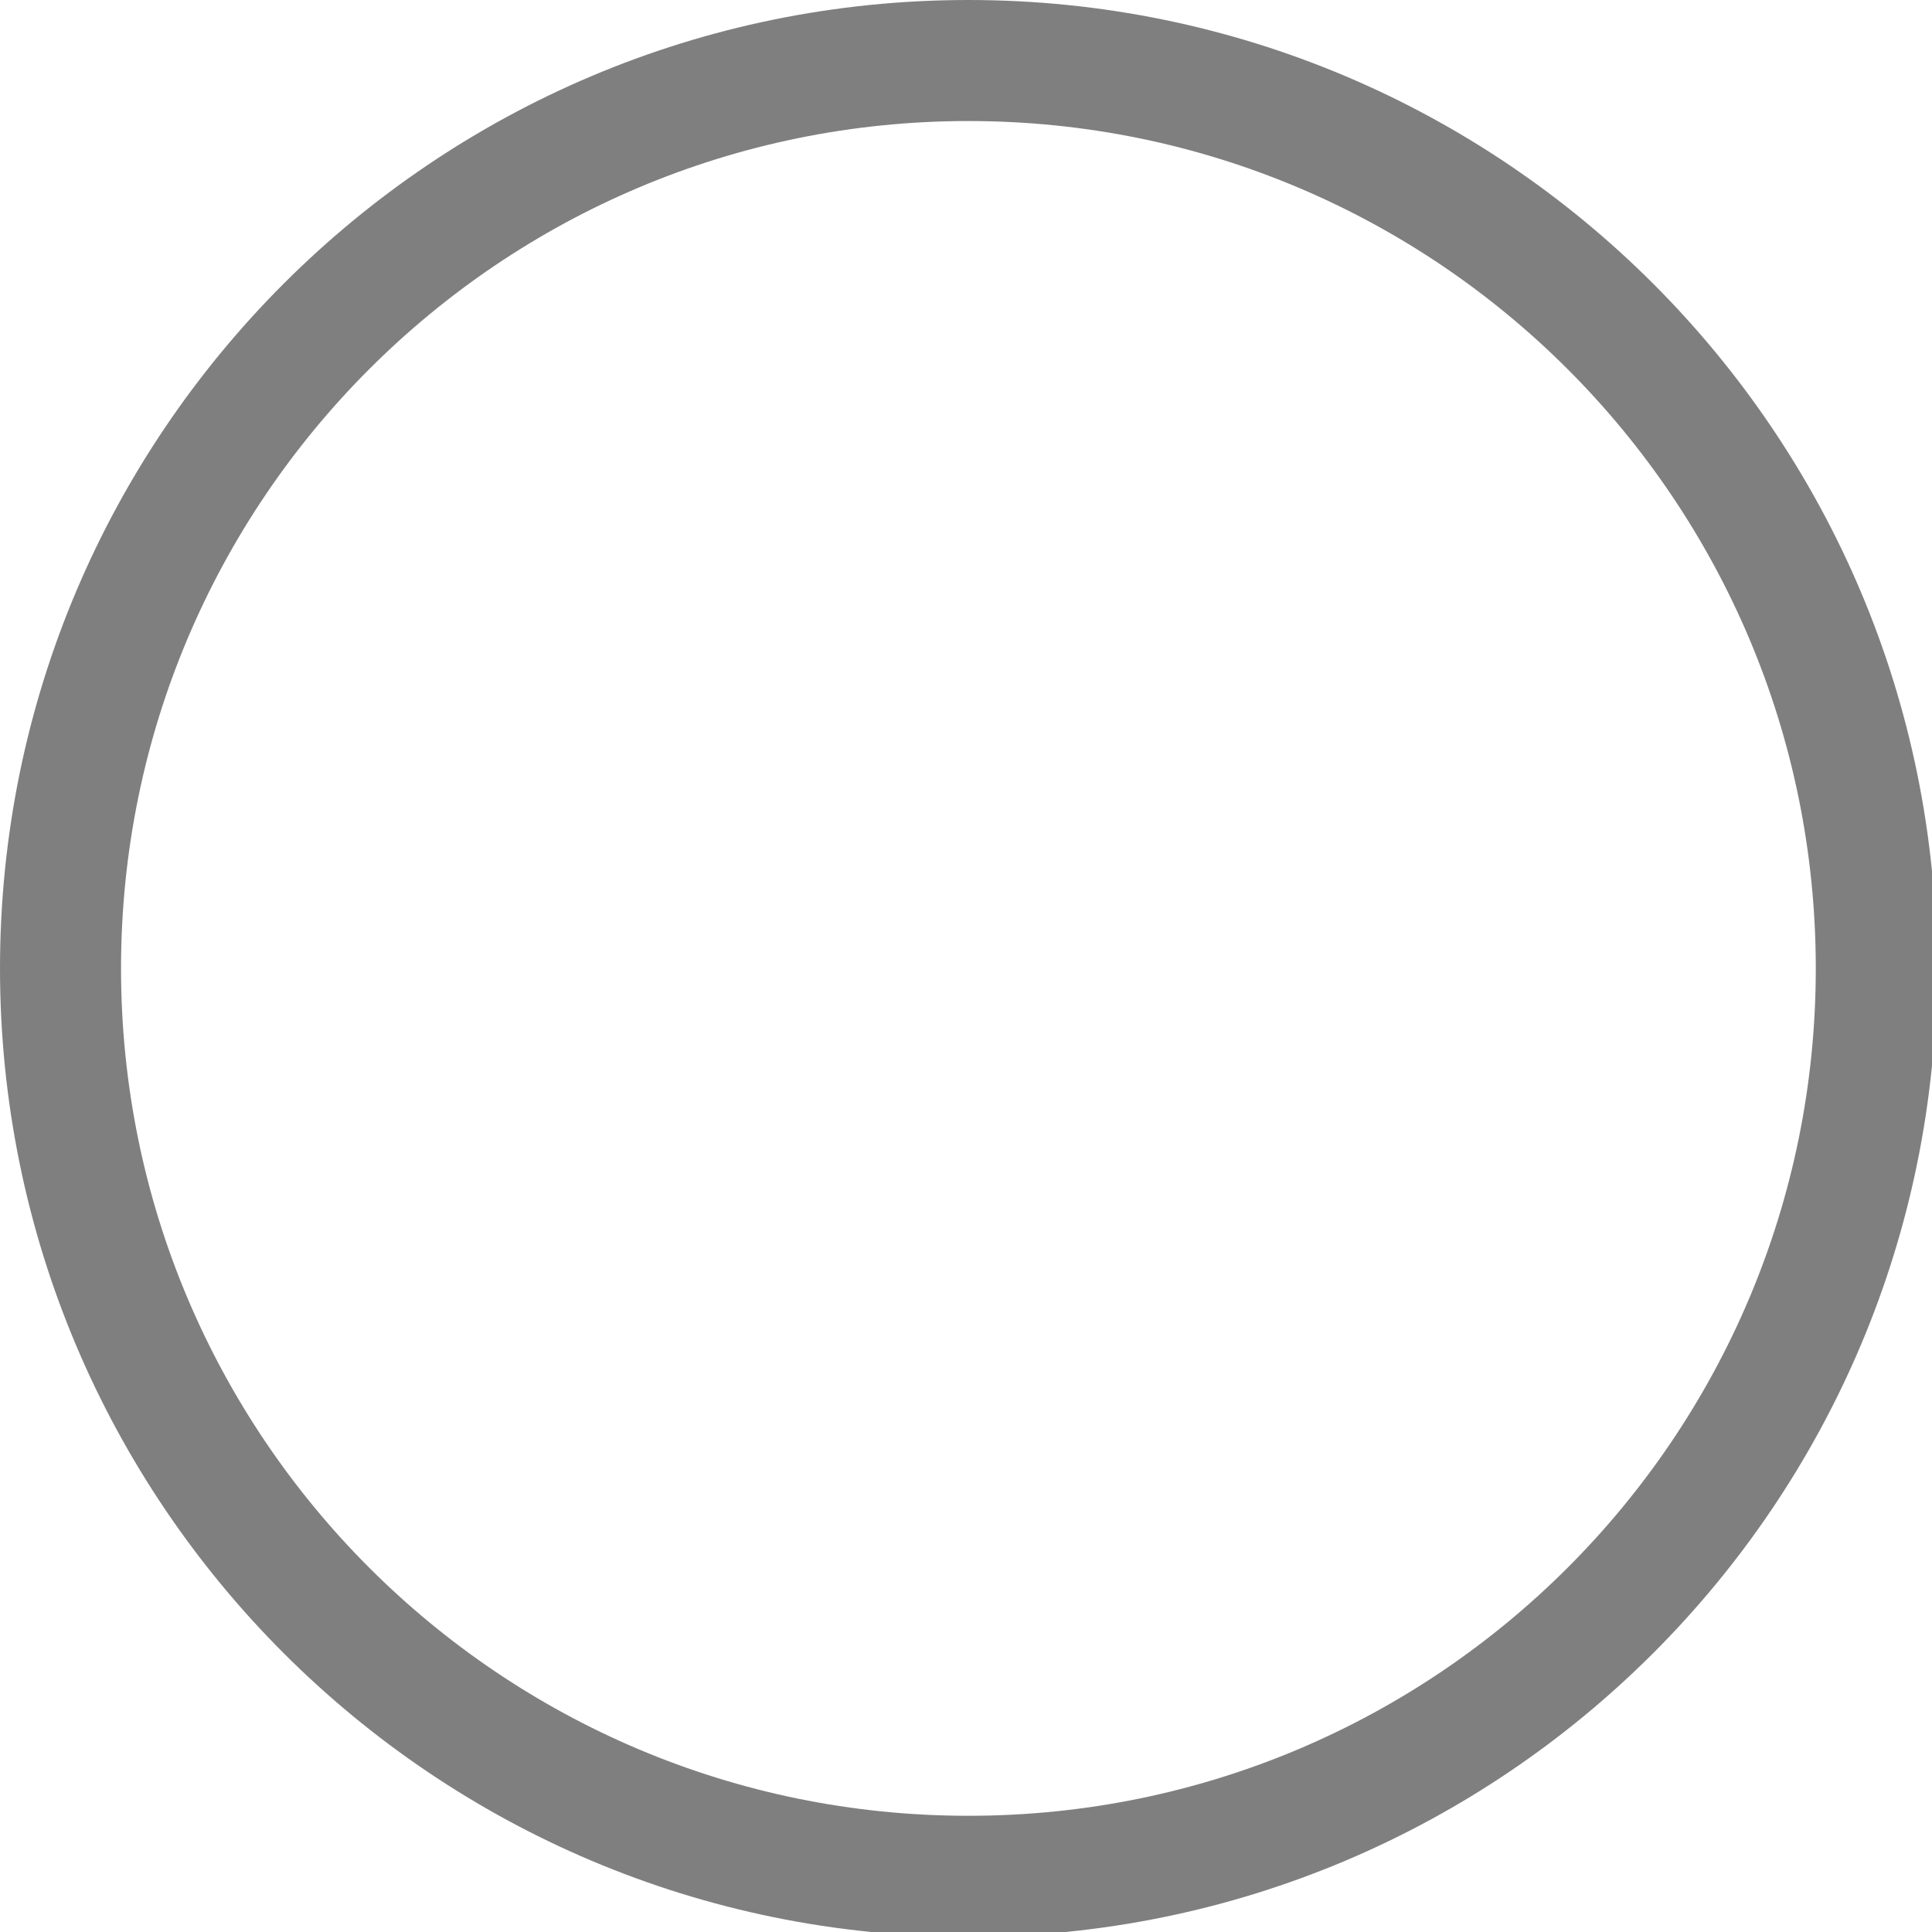
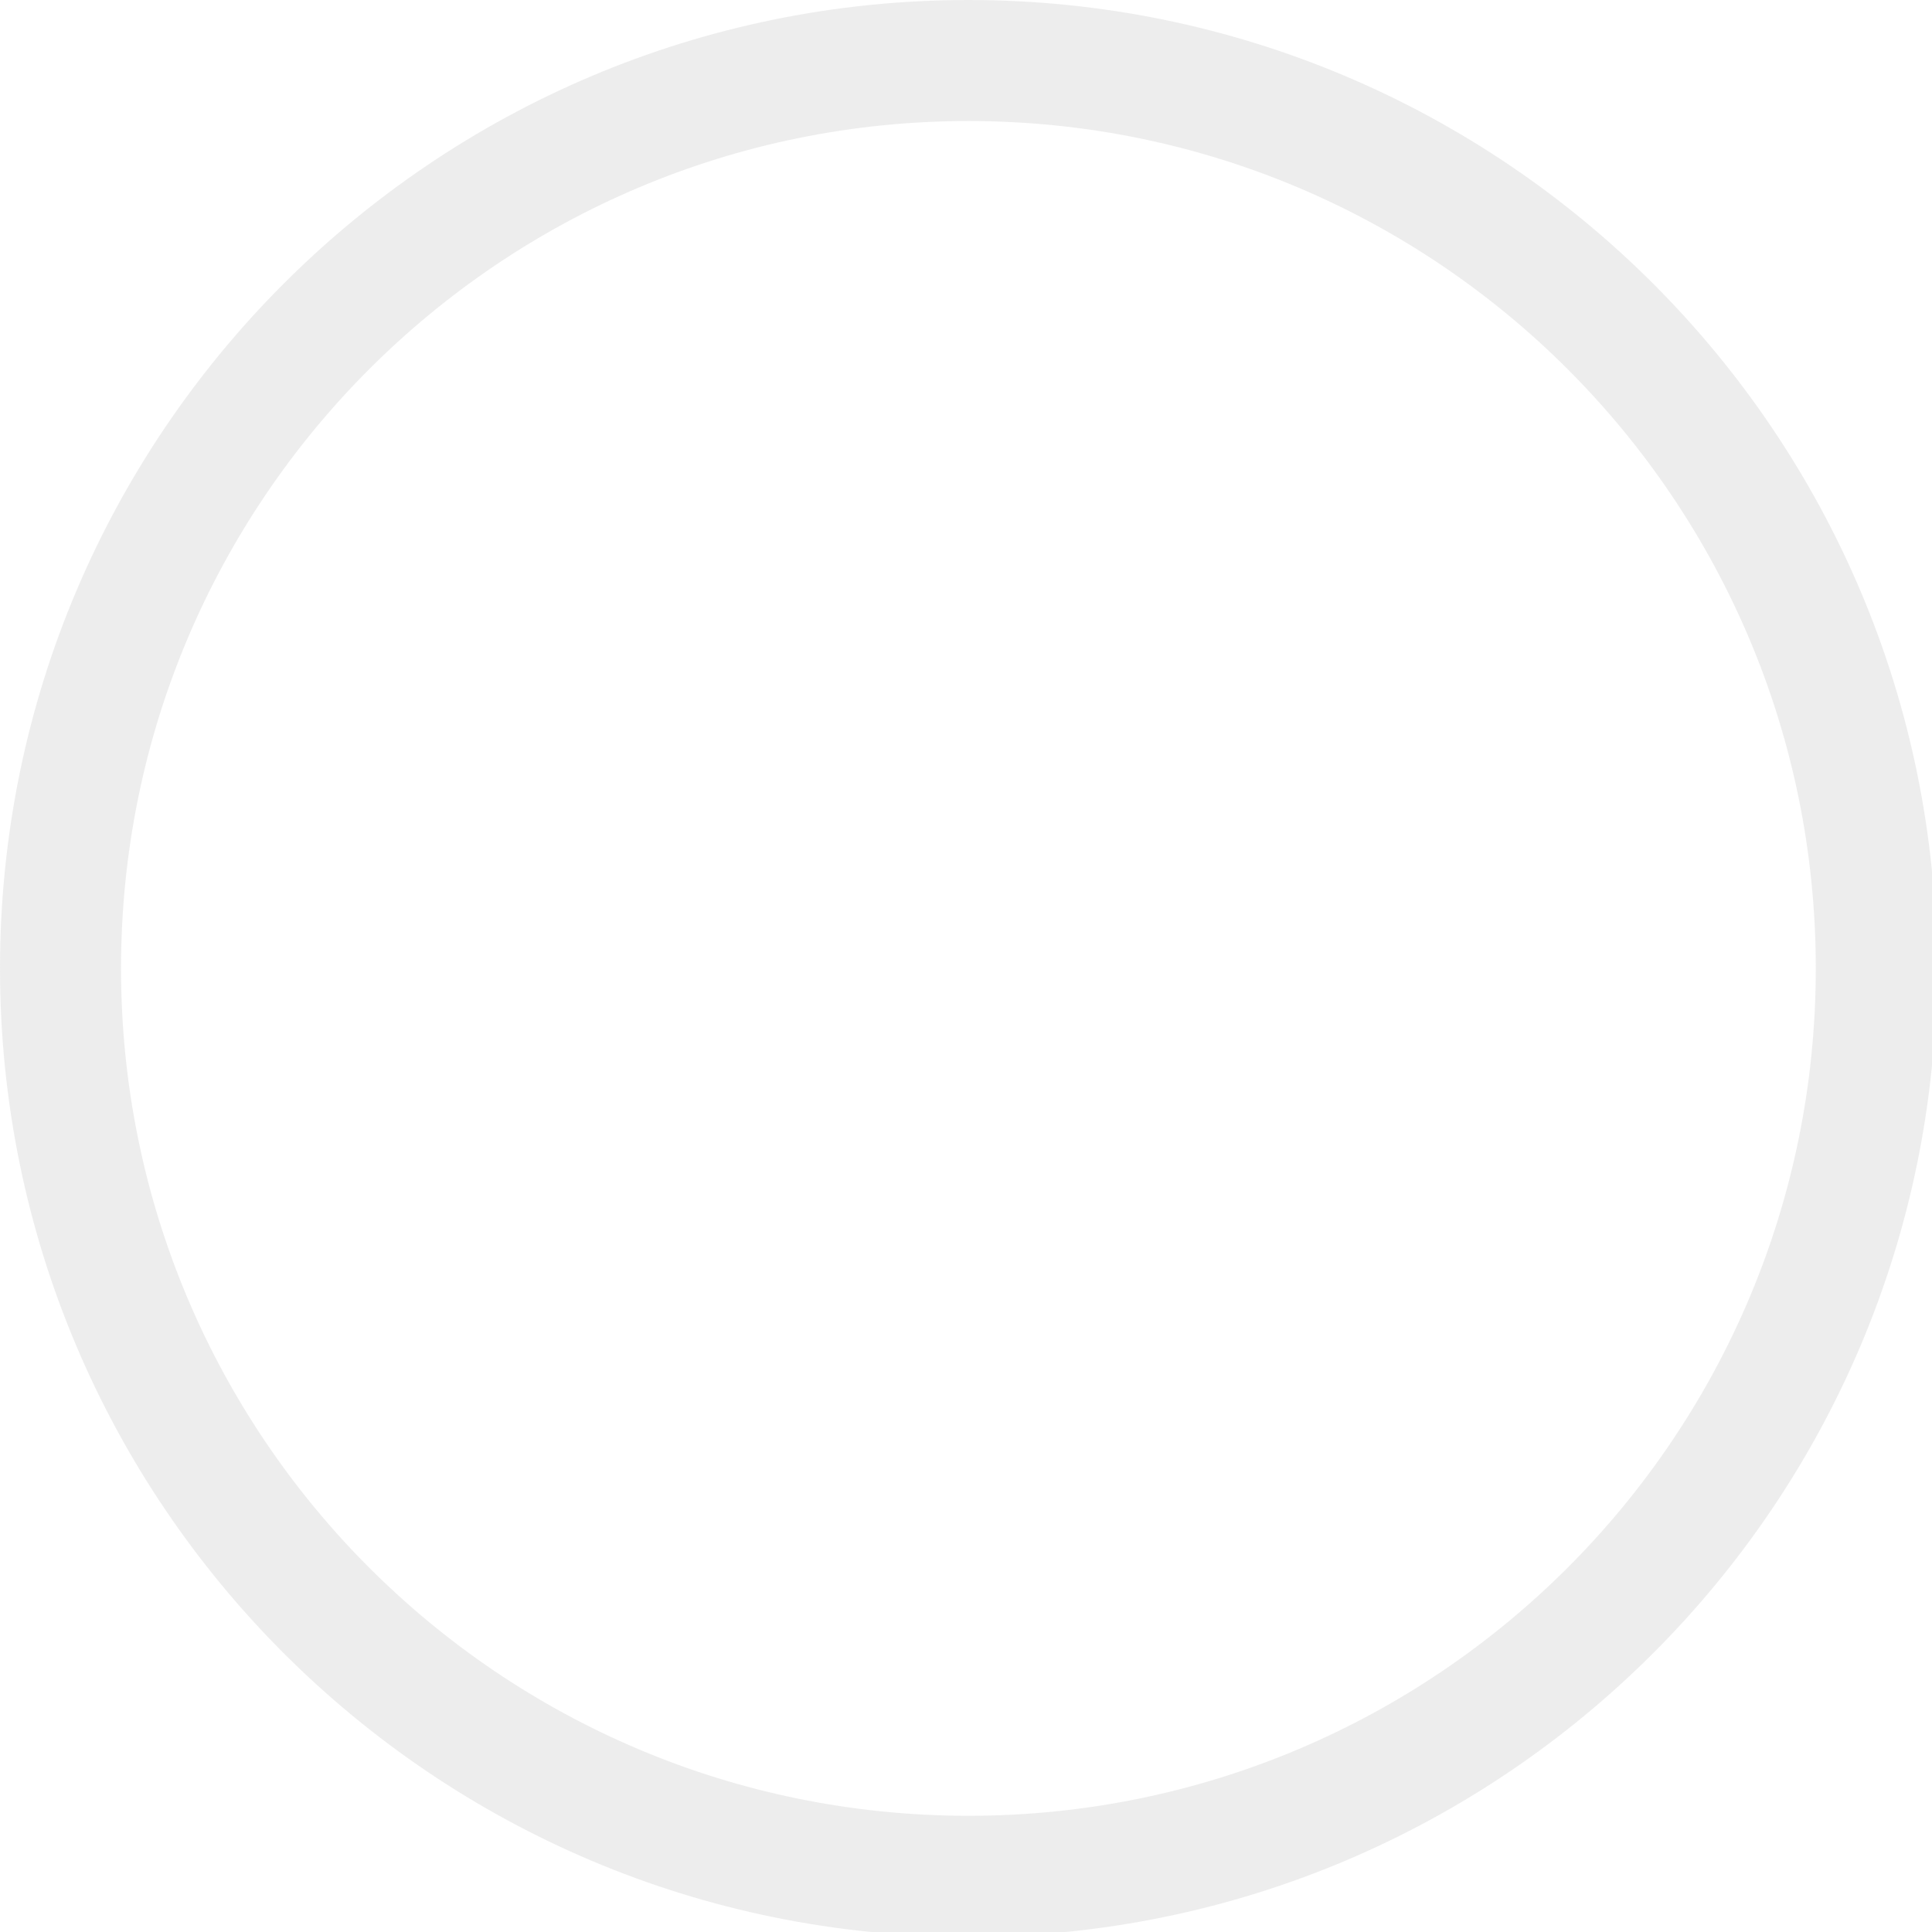
<svg xmlns="http://www.w3.org/2000/svg" width="133pt" height="133pt" viewBox="0 0 133 133" version="1.1">
  <g id="surface1">
-     <path style=" stroke:none;fill-rule:nonzero;fill:#000000;fill-opacity:0.5;" d="M 66.668 0 C 29.852 0 0 29.852 0 66.668 C 0 103.484 29.852 133.332 66.668 133.332 C 103.484 133.332 133.332 103.484 133.332 66.668 C 133.332 29.852 103.484 0 66.668 0 Z M 66.668 8.332 C 98.895 8.332 125 34.441 125 66.668 C 125 98.895 98.895 125 66.668 125 C 34.441 125 8.332 98.895 8.332 66.668 C 8.332 34.441 34.441 8.332 66.668 8.332 Z M 66.668 8.332 " />
+     <path style=" stroke:none;fill-rule:nonzero;fill:#dcdcdc;fill-opacity:0.5;" d="M 66.668 0 C 29.852 0 0 29.852 0 66.668 C 0 103.484 29.852 133.332 66.668 133.332 C 103.484 133.332 133.332 103.484 133.332 66.668 C 133.332 29.852 103.484 0 66.668 0 Z M 66.668 8.332 C 98.895 8.332 125 34.441 125 66.668 C 125 98.895 98.895 125 66.668 125 C 34.441 125 8.332 98.895 8.332 66.668 C 8.332 34.441 34.441 8.332 66.668 8.332 Z M 66.668 8.332 " />
  </g>
</svg>
